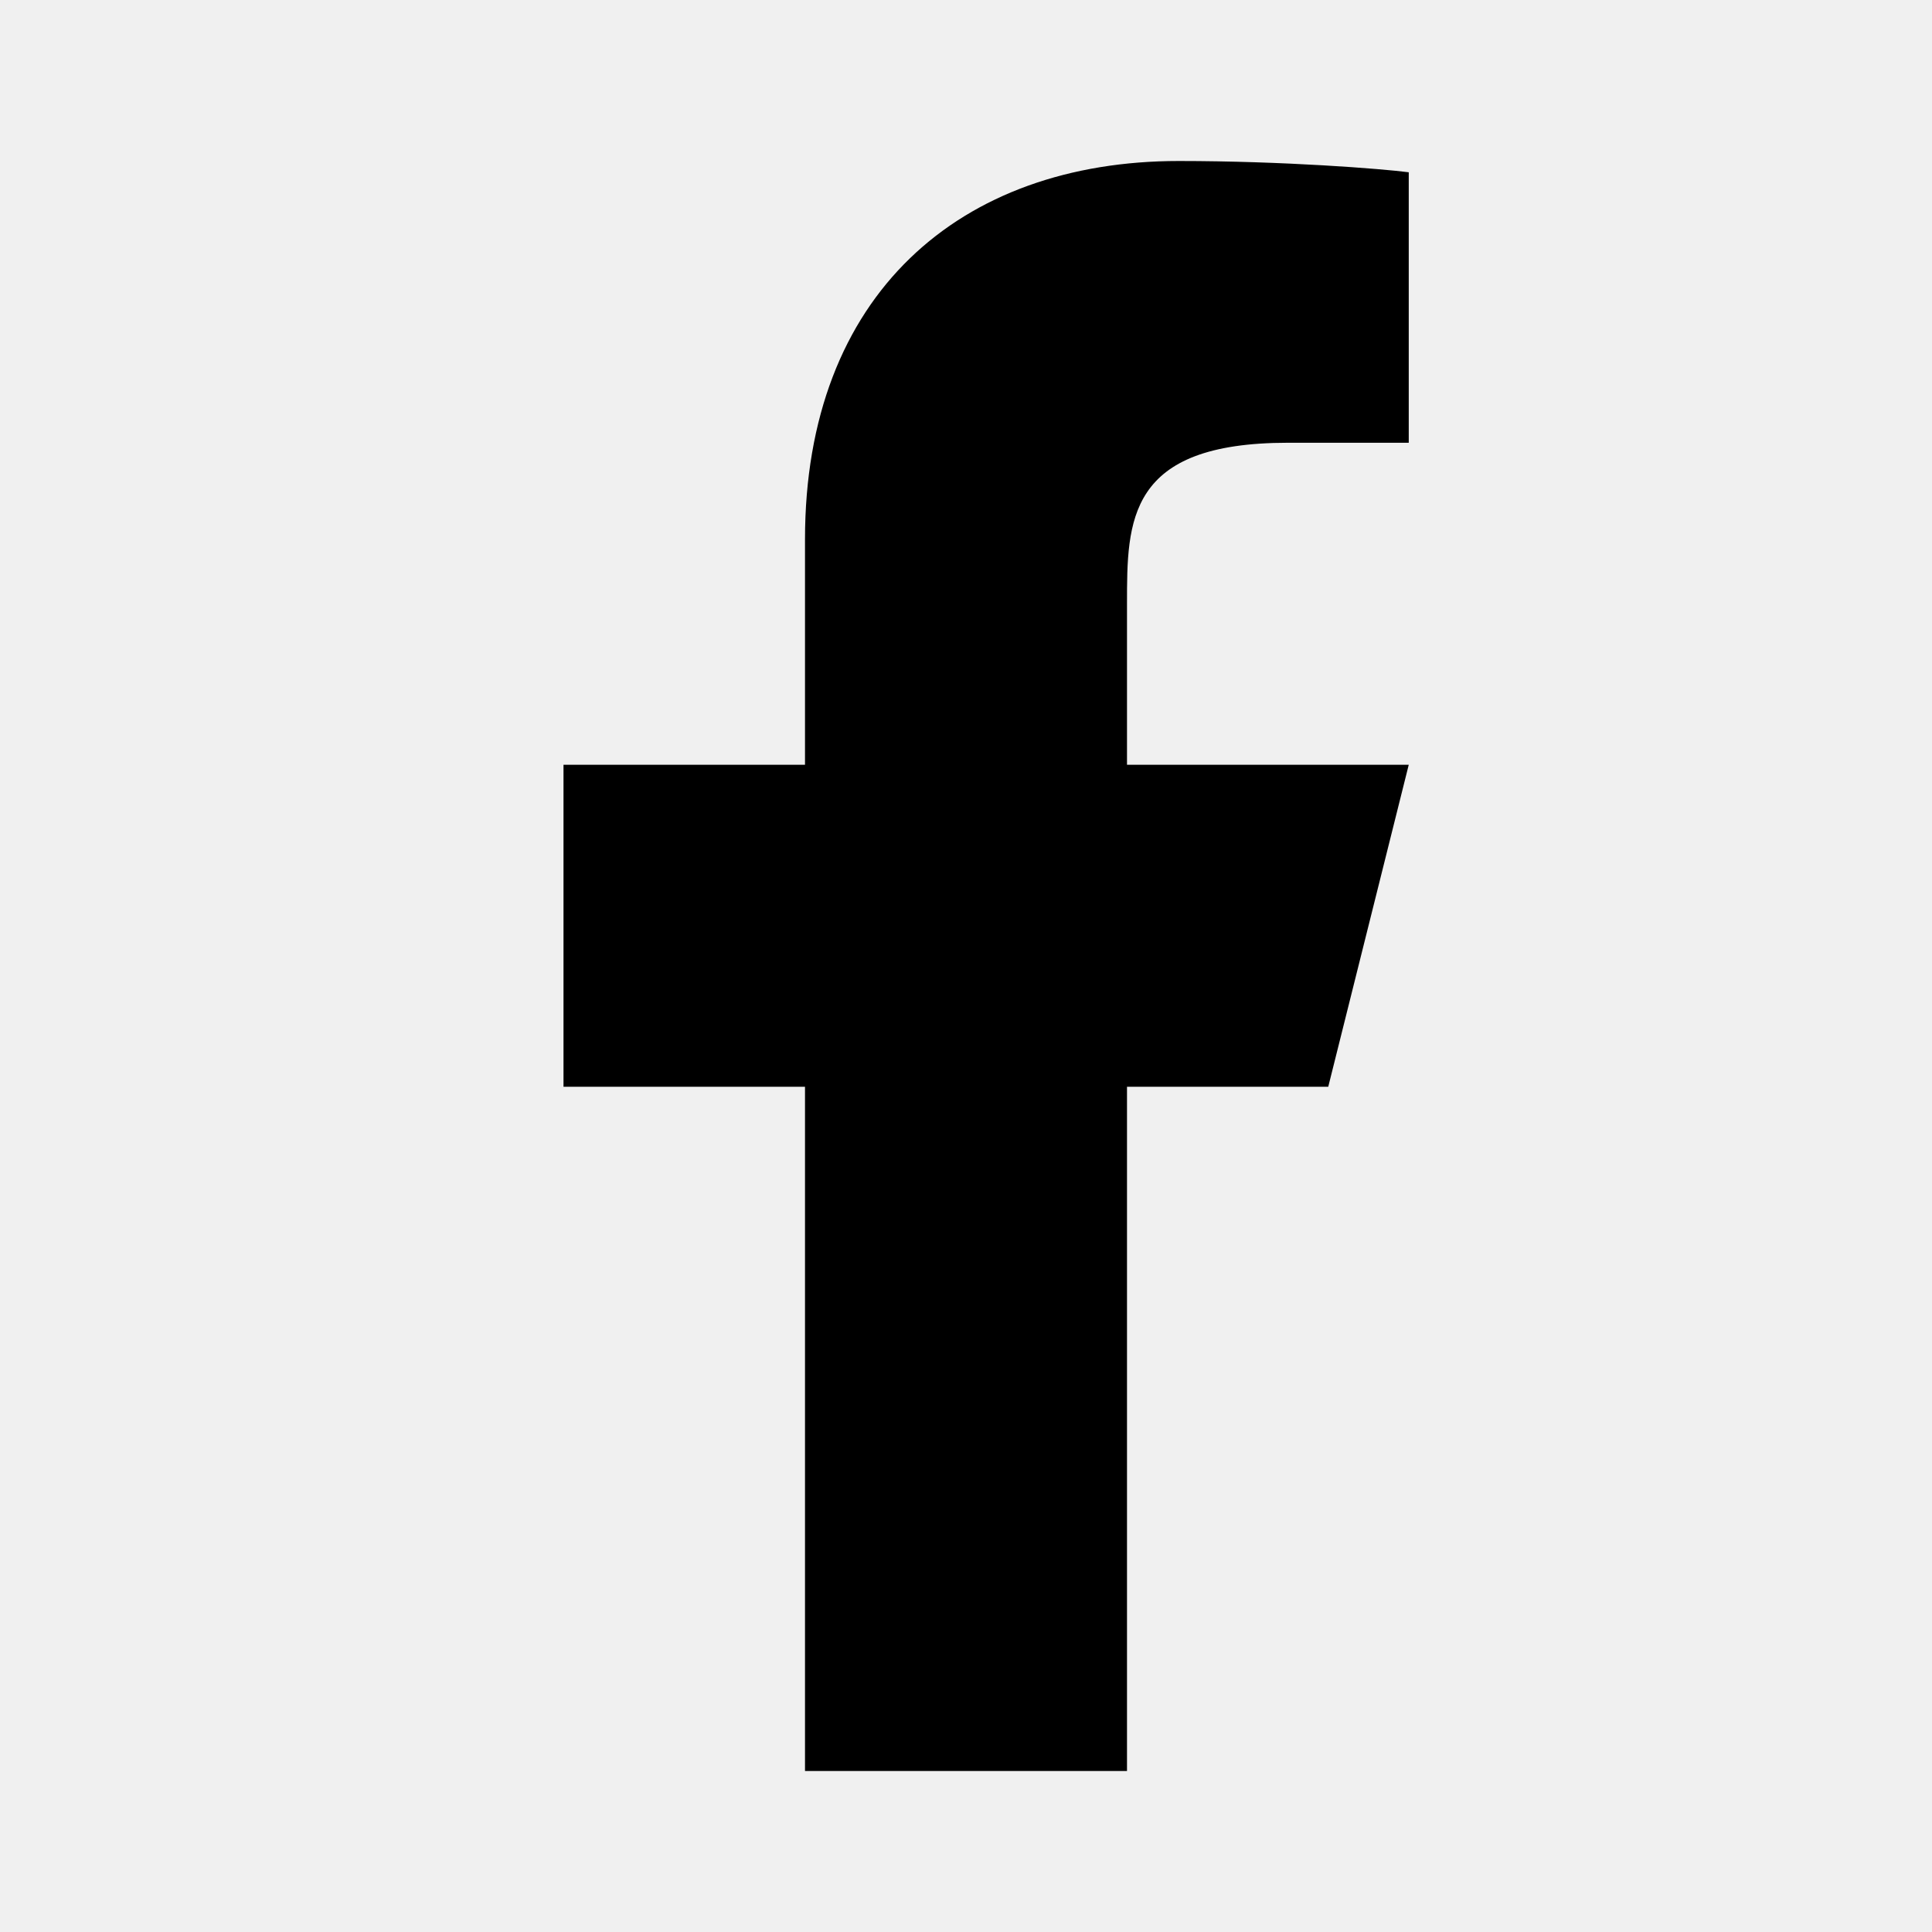
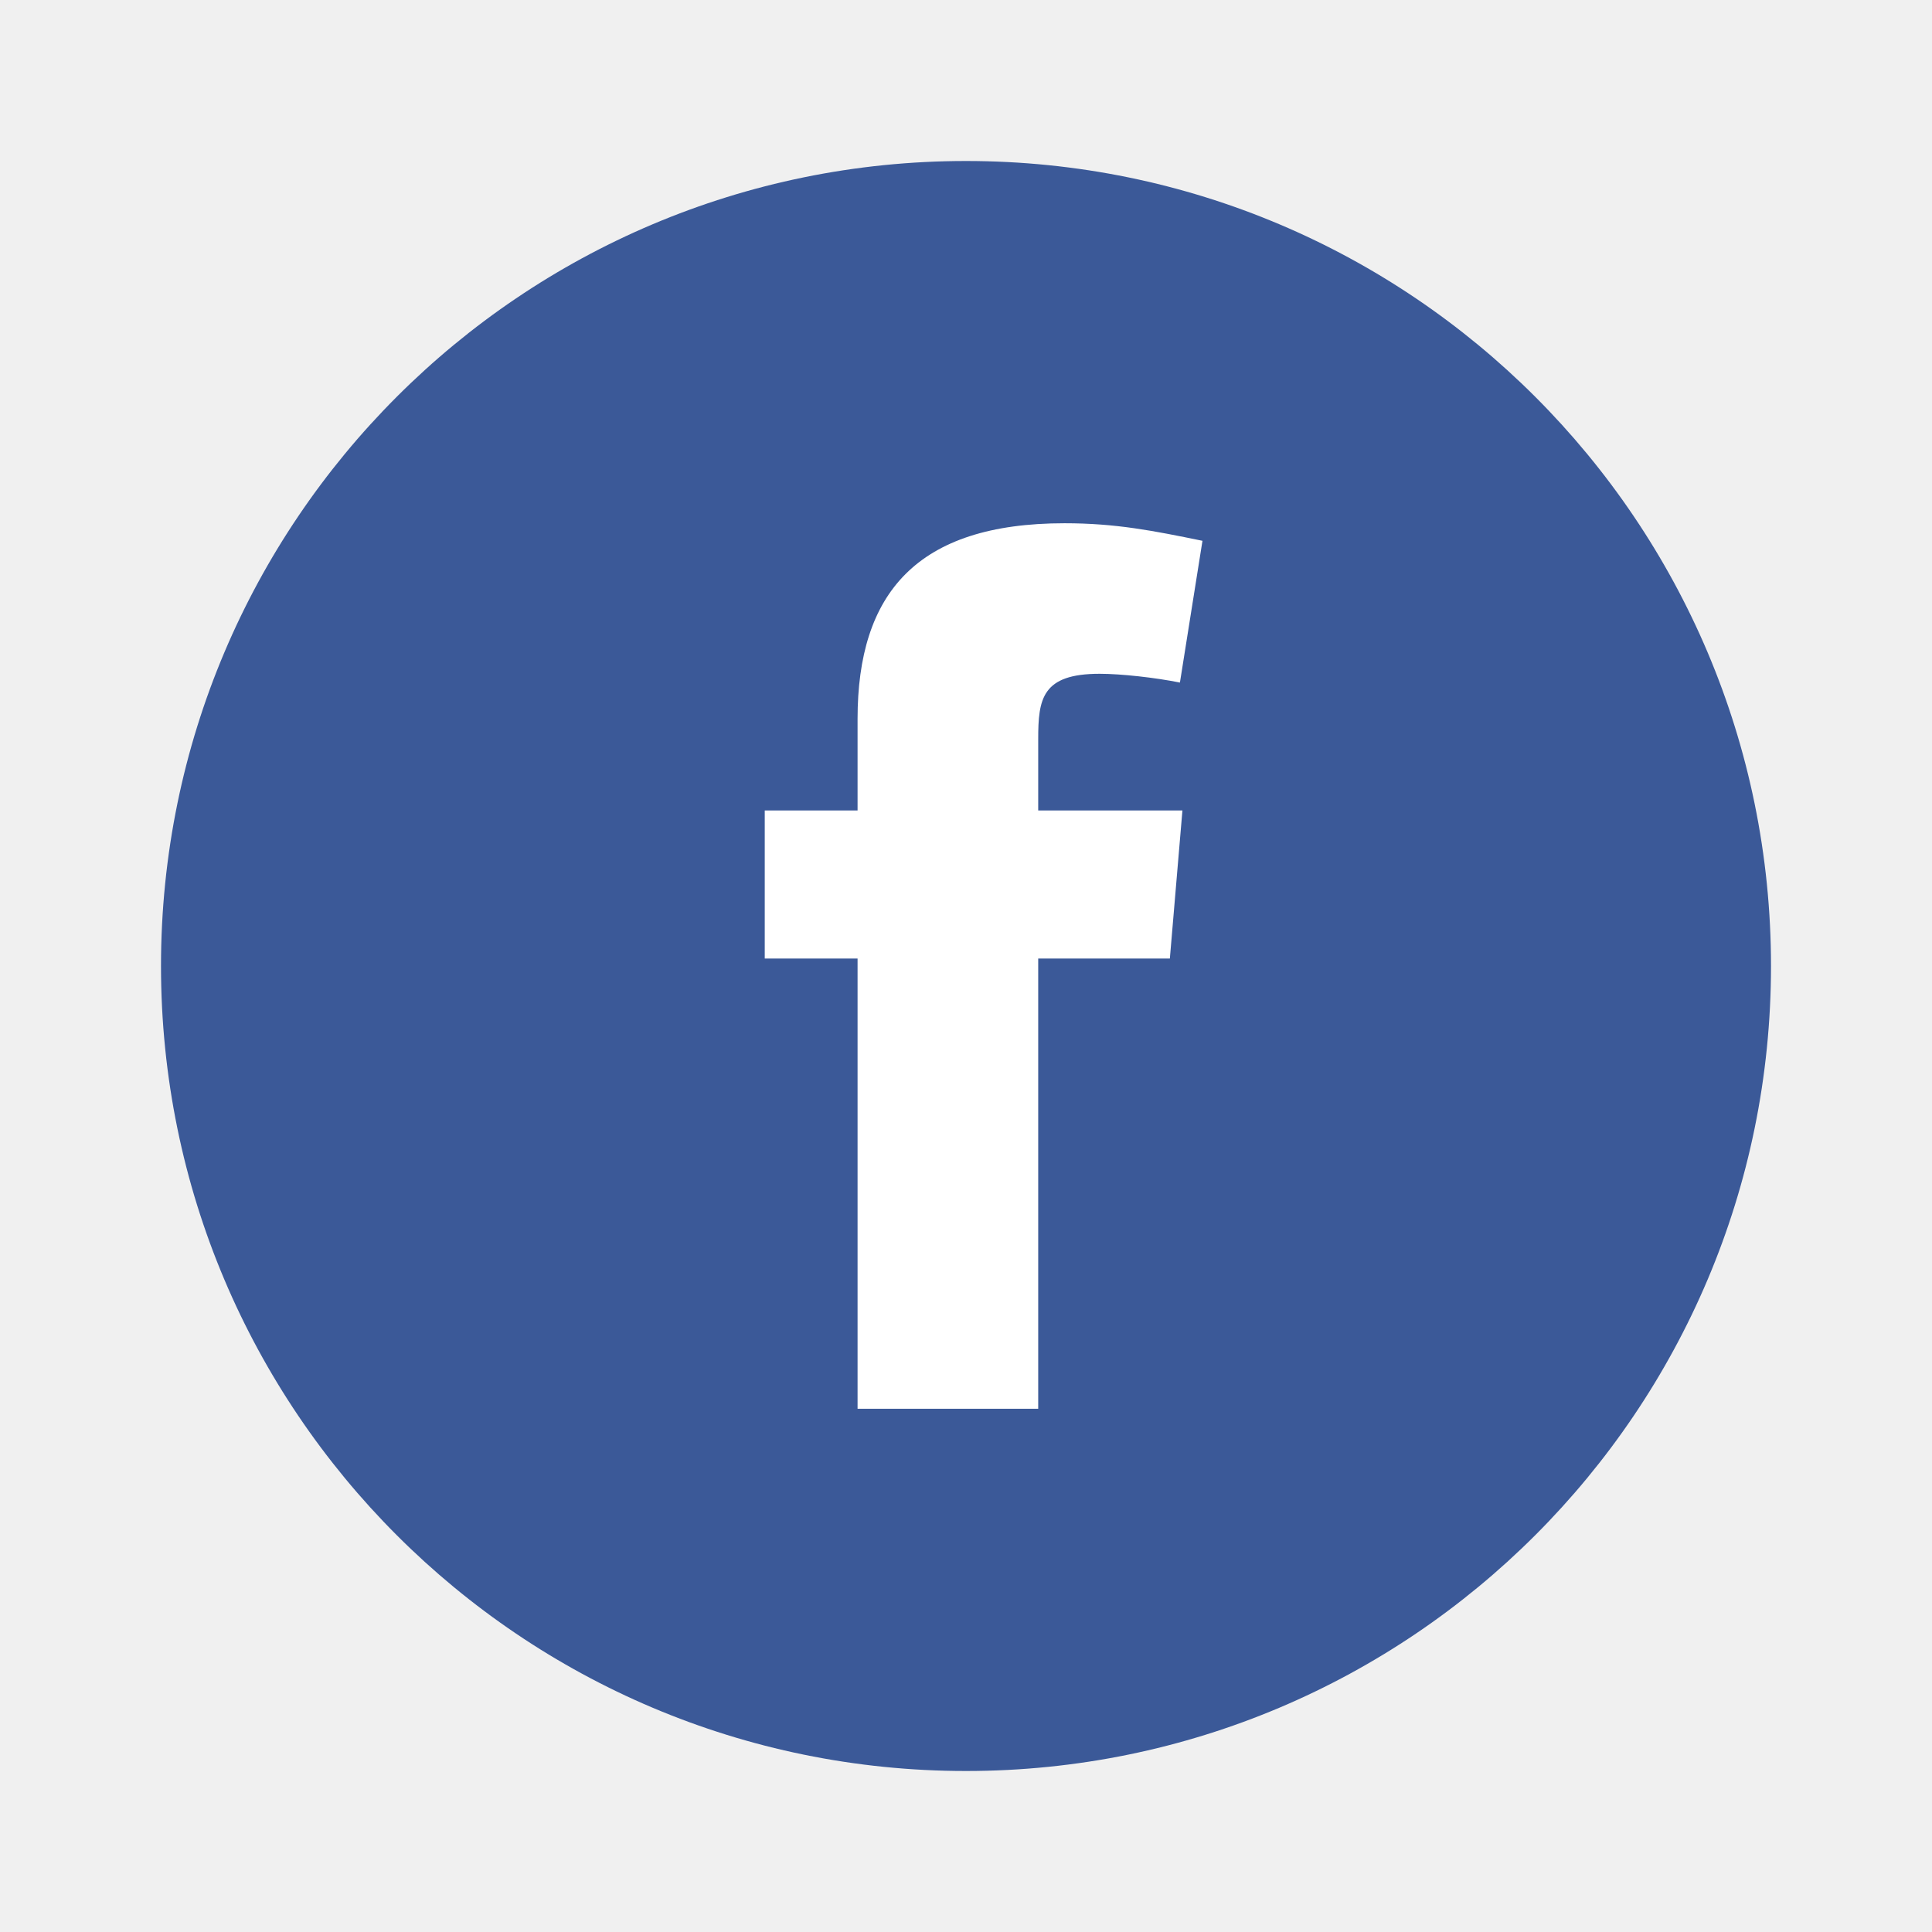
- <svg xmlns="http://www.w3.org/2000/svg" width="24" height="24" viewBox="0 0 24 24" fill="none">
-   <g clip-path="url(#clip0_556_2005)">
-     <path d="M14 13.5H16.5L17.5 9.5H14V7.5C14 6.47 14 5.5 16 5.5H17.5V2.14C17.174 2.097 15.943 2 14.643 2C11.928 2 10 3.657 10 6.7V9.5H7V13.5H10V22H14V13.5Z" fill="black" />
-   </g>
-   <defs>
-     <clippath id="clip0_556_2005">
-       <rect width="24" height="24" fill="white" />
-     </clippath>
-   </defs>
+ <svg xmlns="http://www.w3.org/2000/svg" width="800px" height="800px" viewBox="0 0 48 48" fill="none">
+   <circle cx="24" cy="24" r="20" fill="#3B5998" />
+   <path fill-rule="evenodd" clip-rule="evenodd" d="M29.315 16.958C28.692 16.833 27.85 16.74 27.32 16.74C25.887 16.74 25.794 17.363 25.794 18.361V20.136H29.377L29.065 23.814H25.794V35H21.306V23.814H19V20.136H21.306V17.861C21.306 14.745 22.771 13 26.448 13C27.725 13 28.66 13.187 29.875 13.436L29.315 16.958Z" fill="white" />
</svg>
